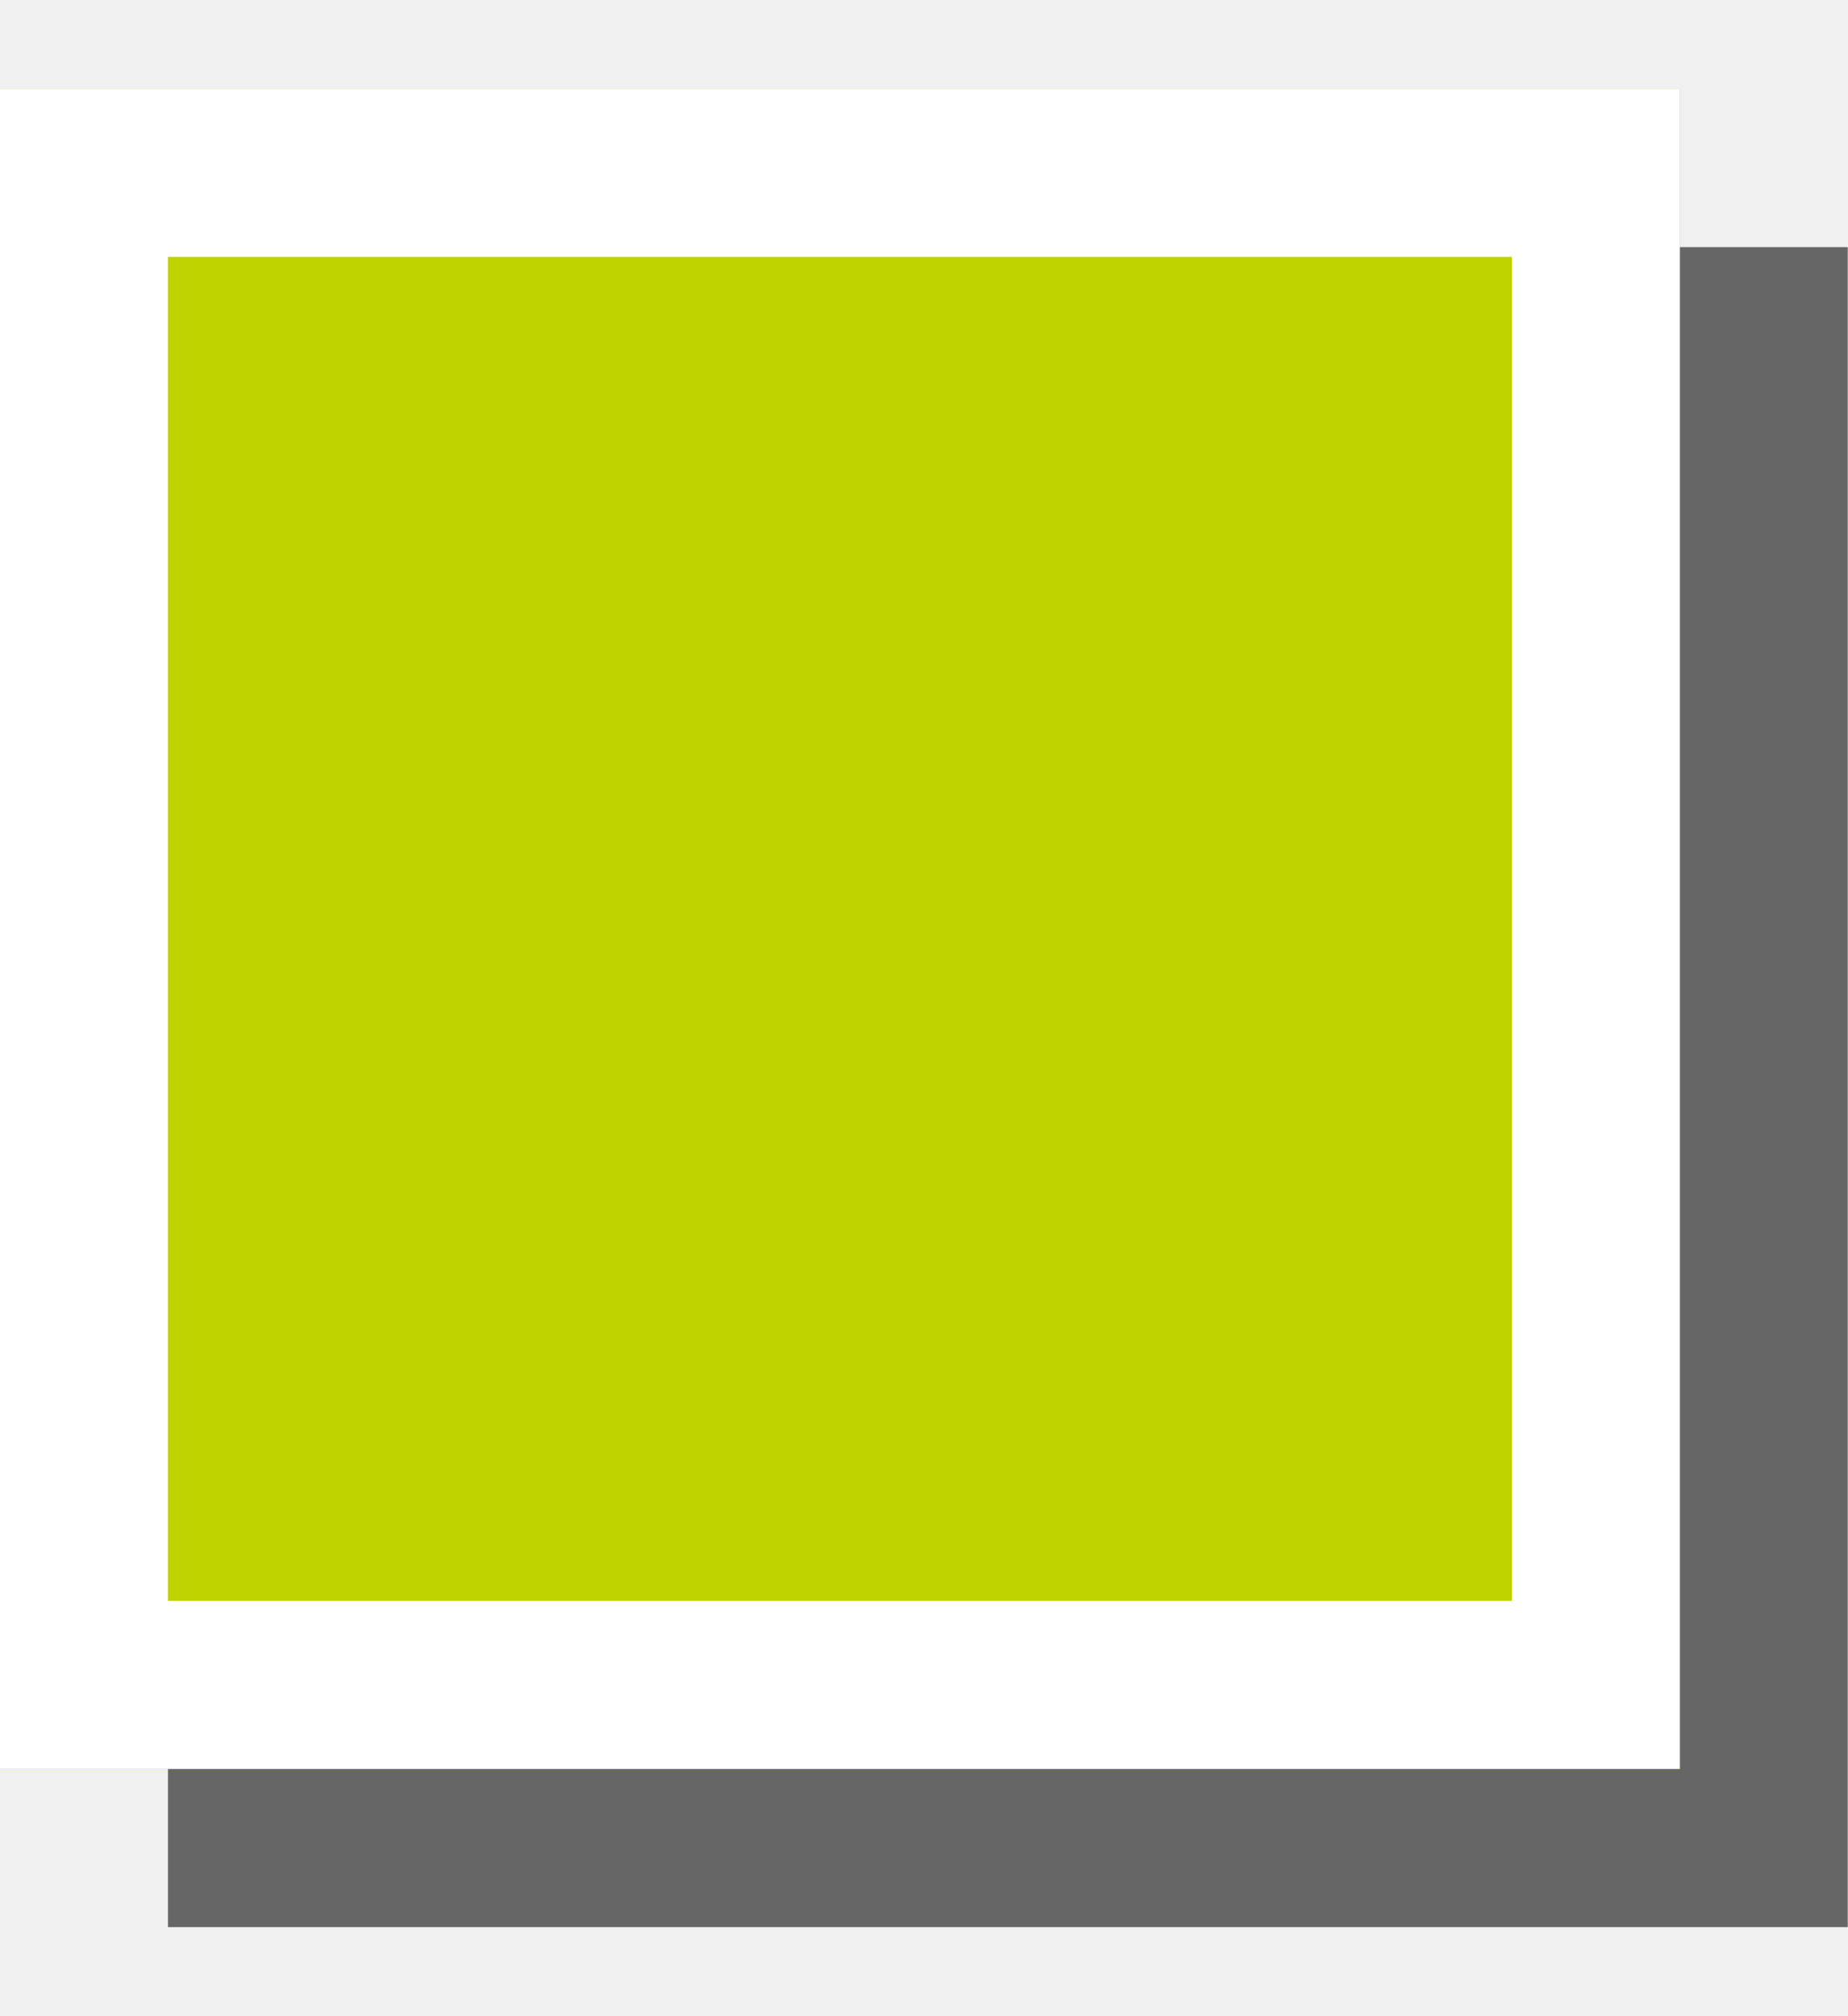
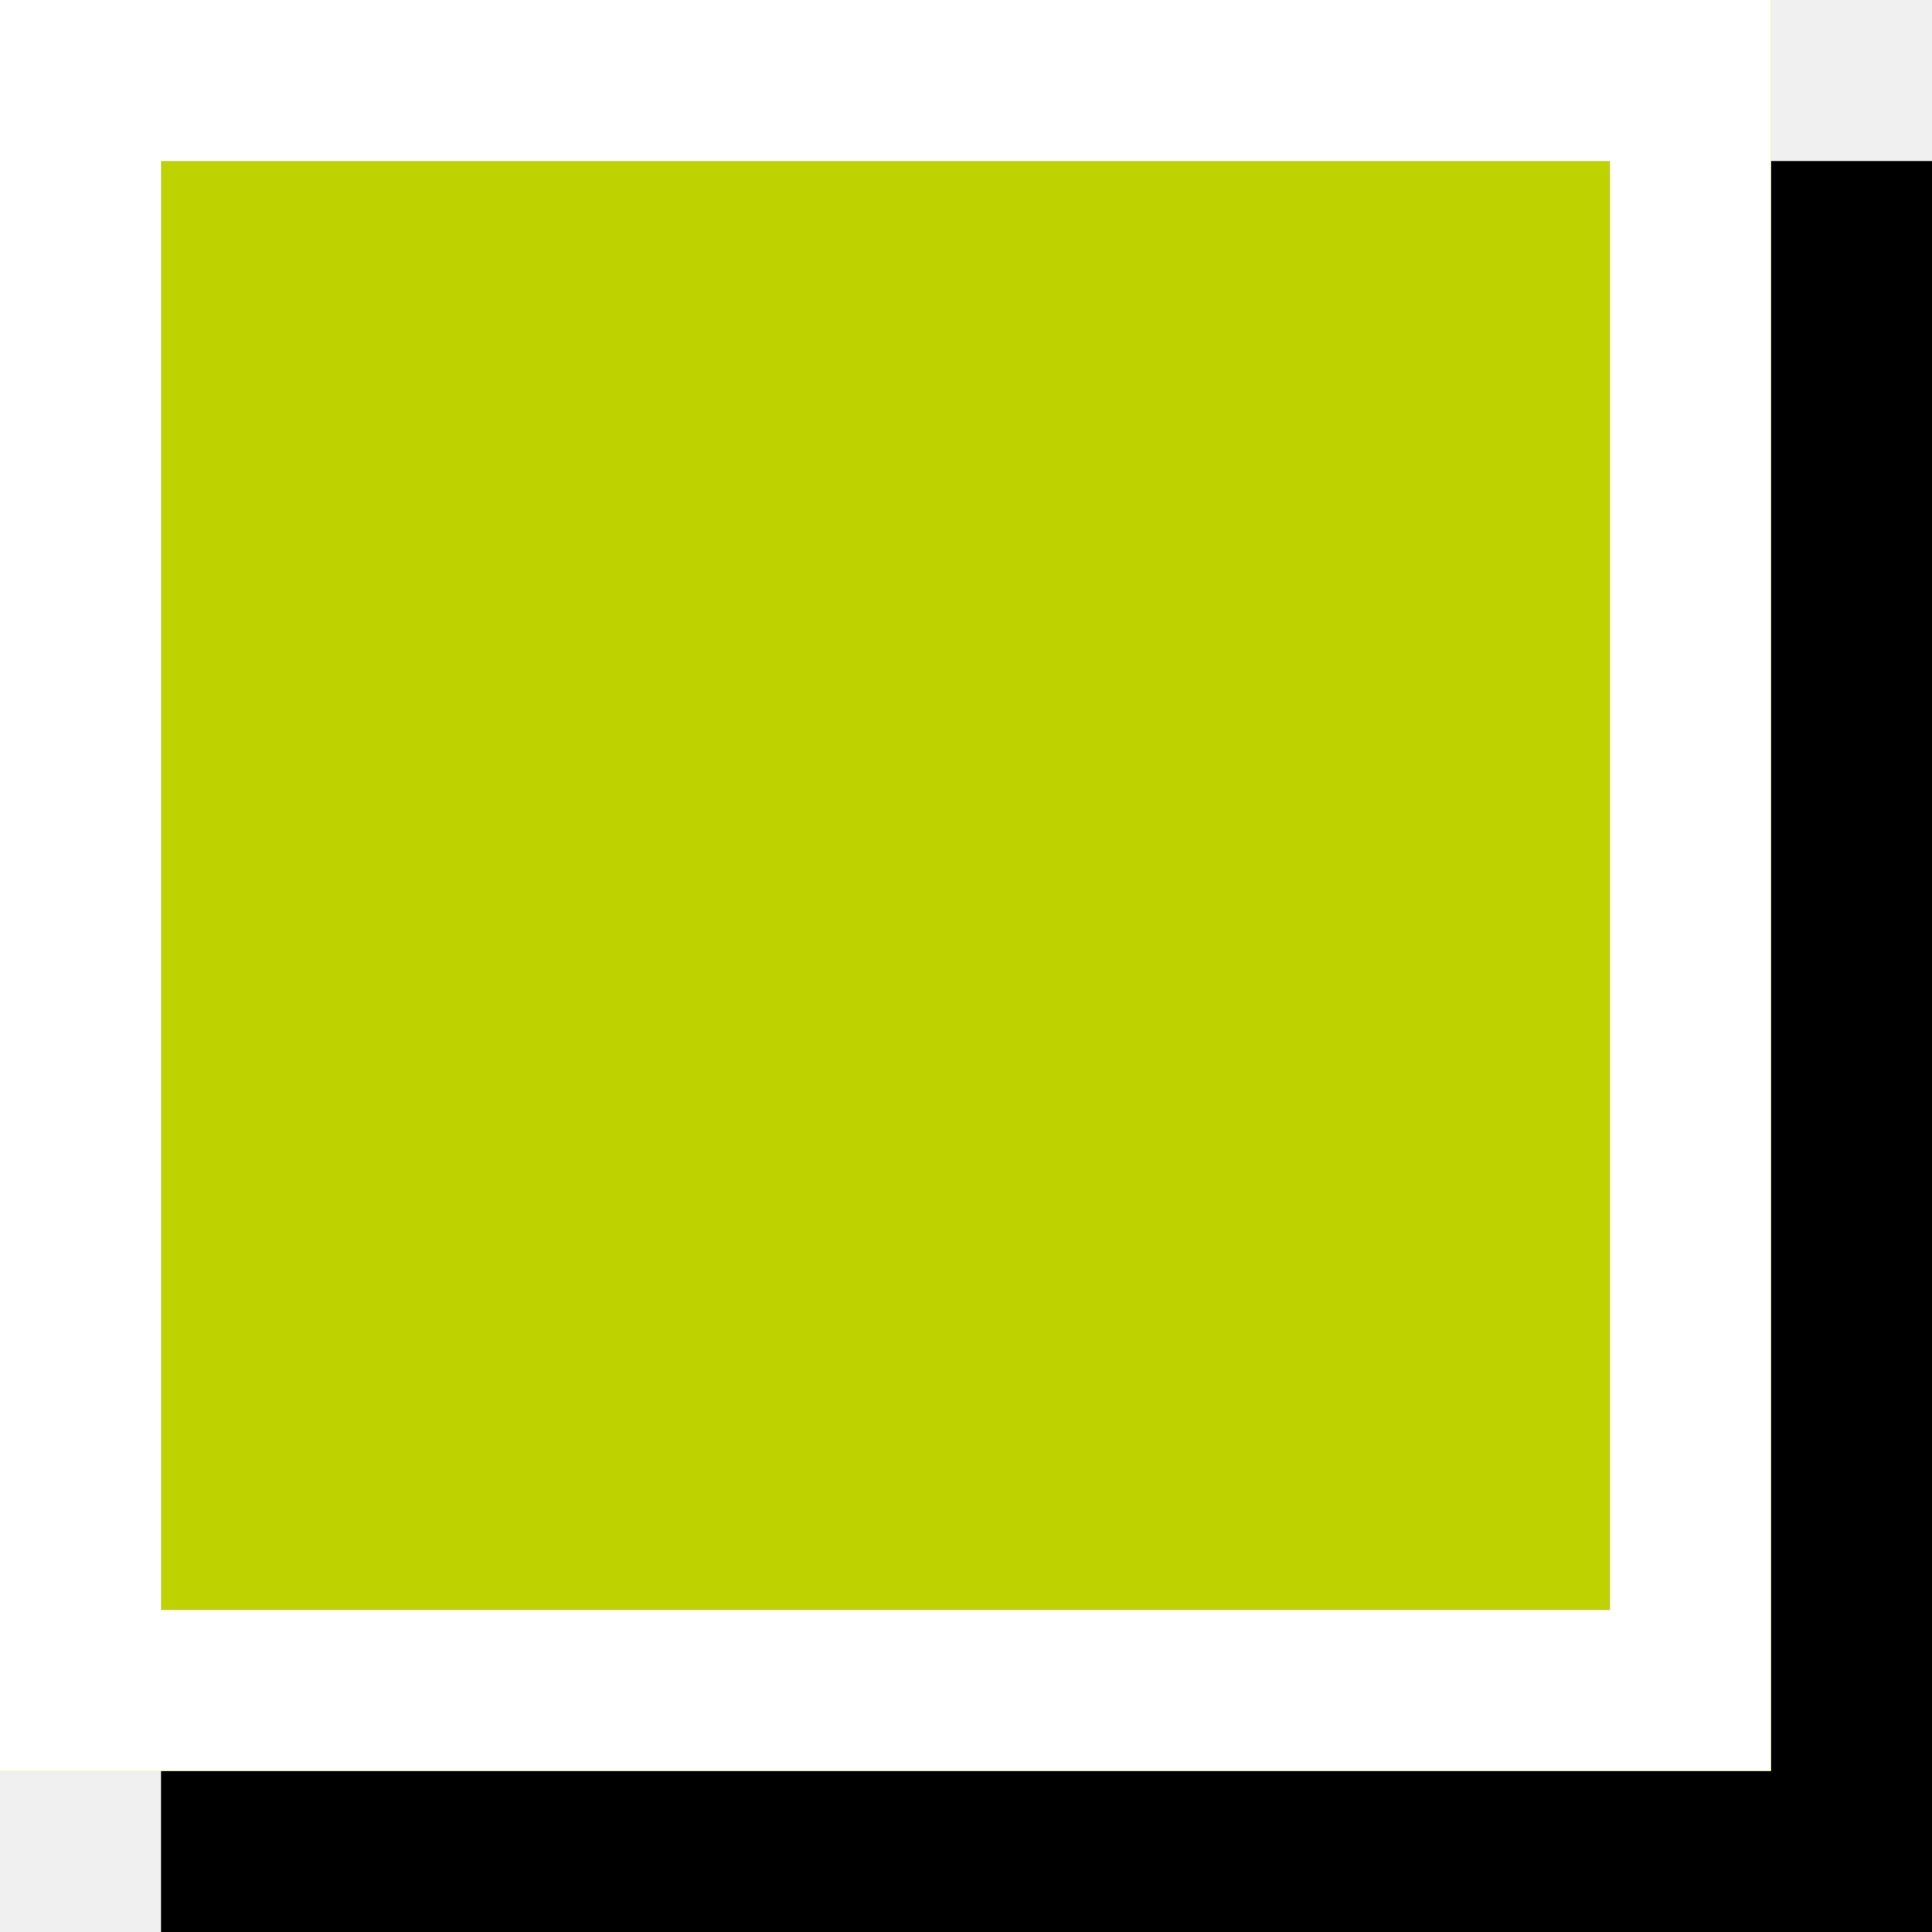
- <svg xmlns="http://www.w3.org/2000/svg" xmlns:xlink="http://www.w3.org/1999/xlink" width="11px" height="12px" viewBox="0 0 11 12" version="1.1">
+ <svg xmlns="http://www.w3.org/2000/svg" xmlns:xlink="http://www.w3.org/1999/xlink" width="12px" height="12px" viewBox="0 0 12 12" version="1.1">
  <defs>
-     <rect id="path-1" x="0" y="0.529" width="10" height="10" />
+     <rect id="path-1" x="0" y="0" width="11" height="11" />
  </defs>
  <g id="Symbols" stroke="none" stroke-width="1" fill="none" fill-rule="evenodd">
-     <g id="legenda---voorbeelden" transform="translate(-30, -135)">
+     <g id="legenda---voorbeelden" transform="translate(-30, -210)">
      <g id="kaartlaag" transform="translate(10, 48)">
        <g id="legenda" transform="translate(20, 50)">
-           <g id="icon" transform="translate(0, 37)">
-             <rect id="Rectangle" fill="#666666" x="1" y="1.471" width="10" height="10" />
+           <g id="icon" transform="translate(0, 112)">
+             <rect id="Rectangle" fill="#000000" x="1" y="1" width="11" height="11" />
            <g id="Rectangle">
              <use fill="#BED200" fill-rule="evenodd" xlink:href="#path-1" />
-               <rect stroke="#FFFFFF" stroke-width="1" x="0.5" y="1.029" width="9" height="9" />
+               <rect stroke="#FFFFFF" stroke-width="1" x="0.5" y="0.5" width="10" height="10" />
            </g>
          </g>
        </g>
      </g>
    </g>
  </g>
</svg>
